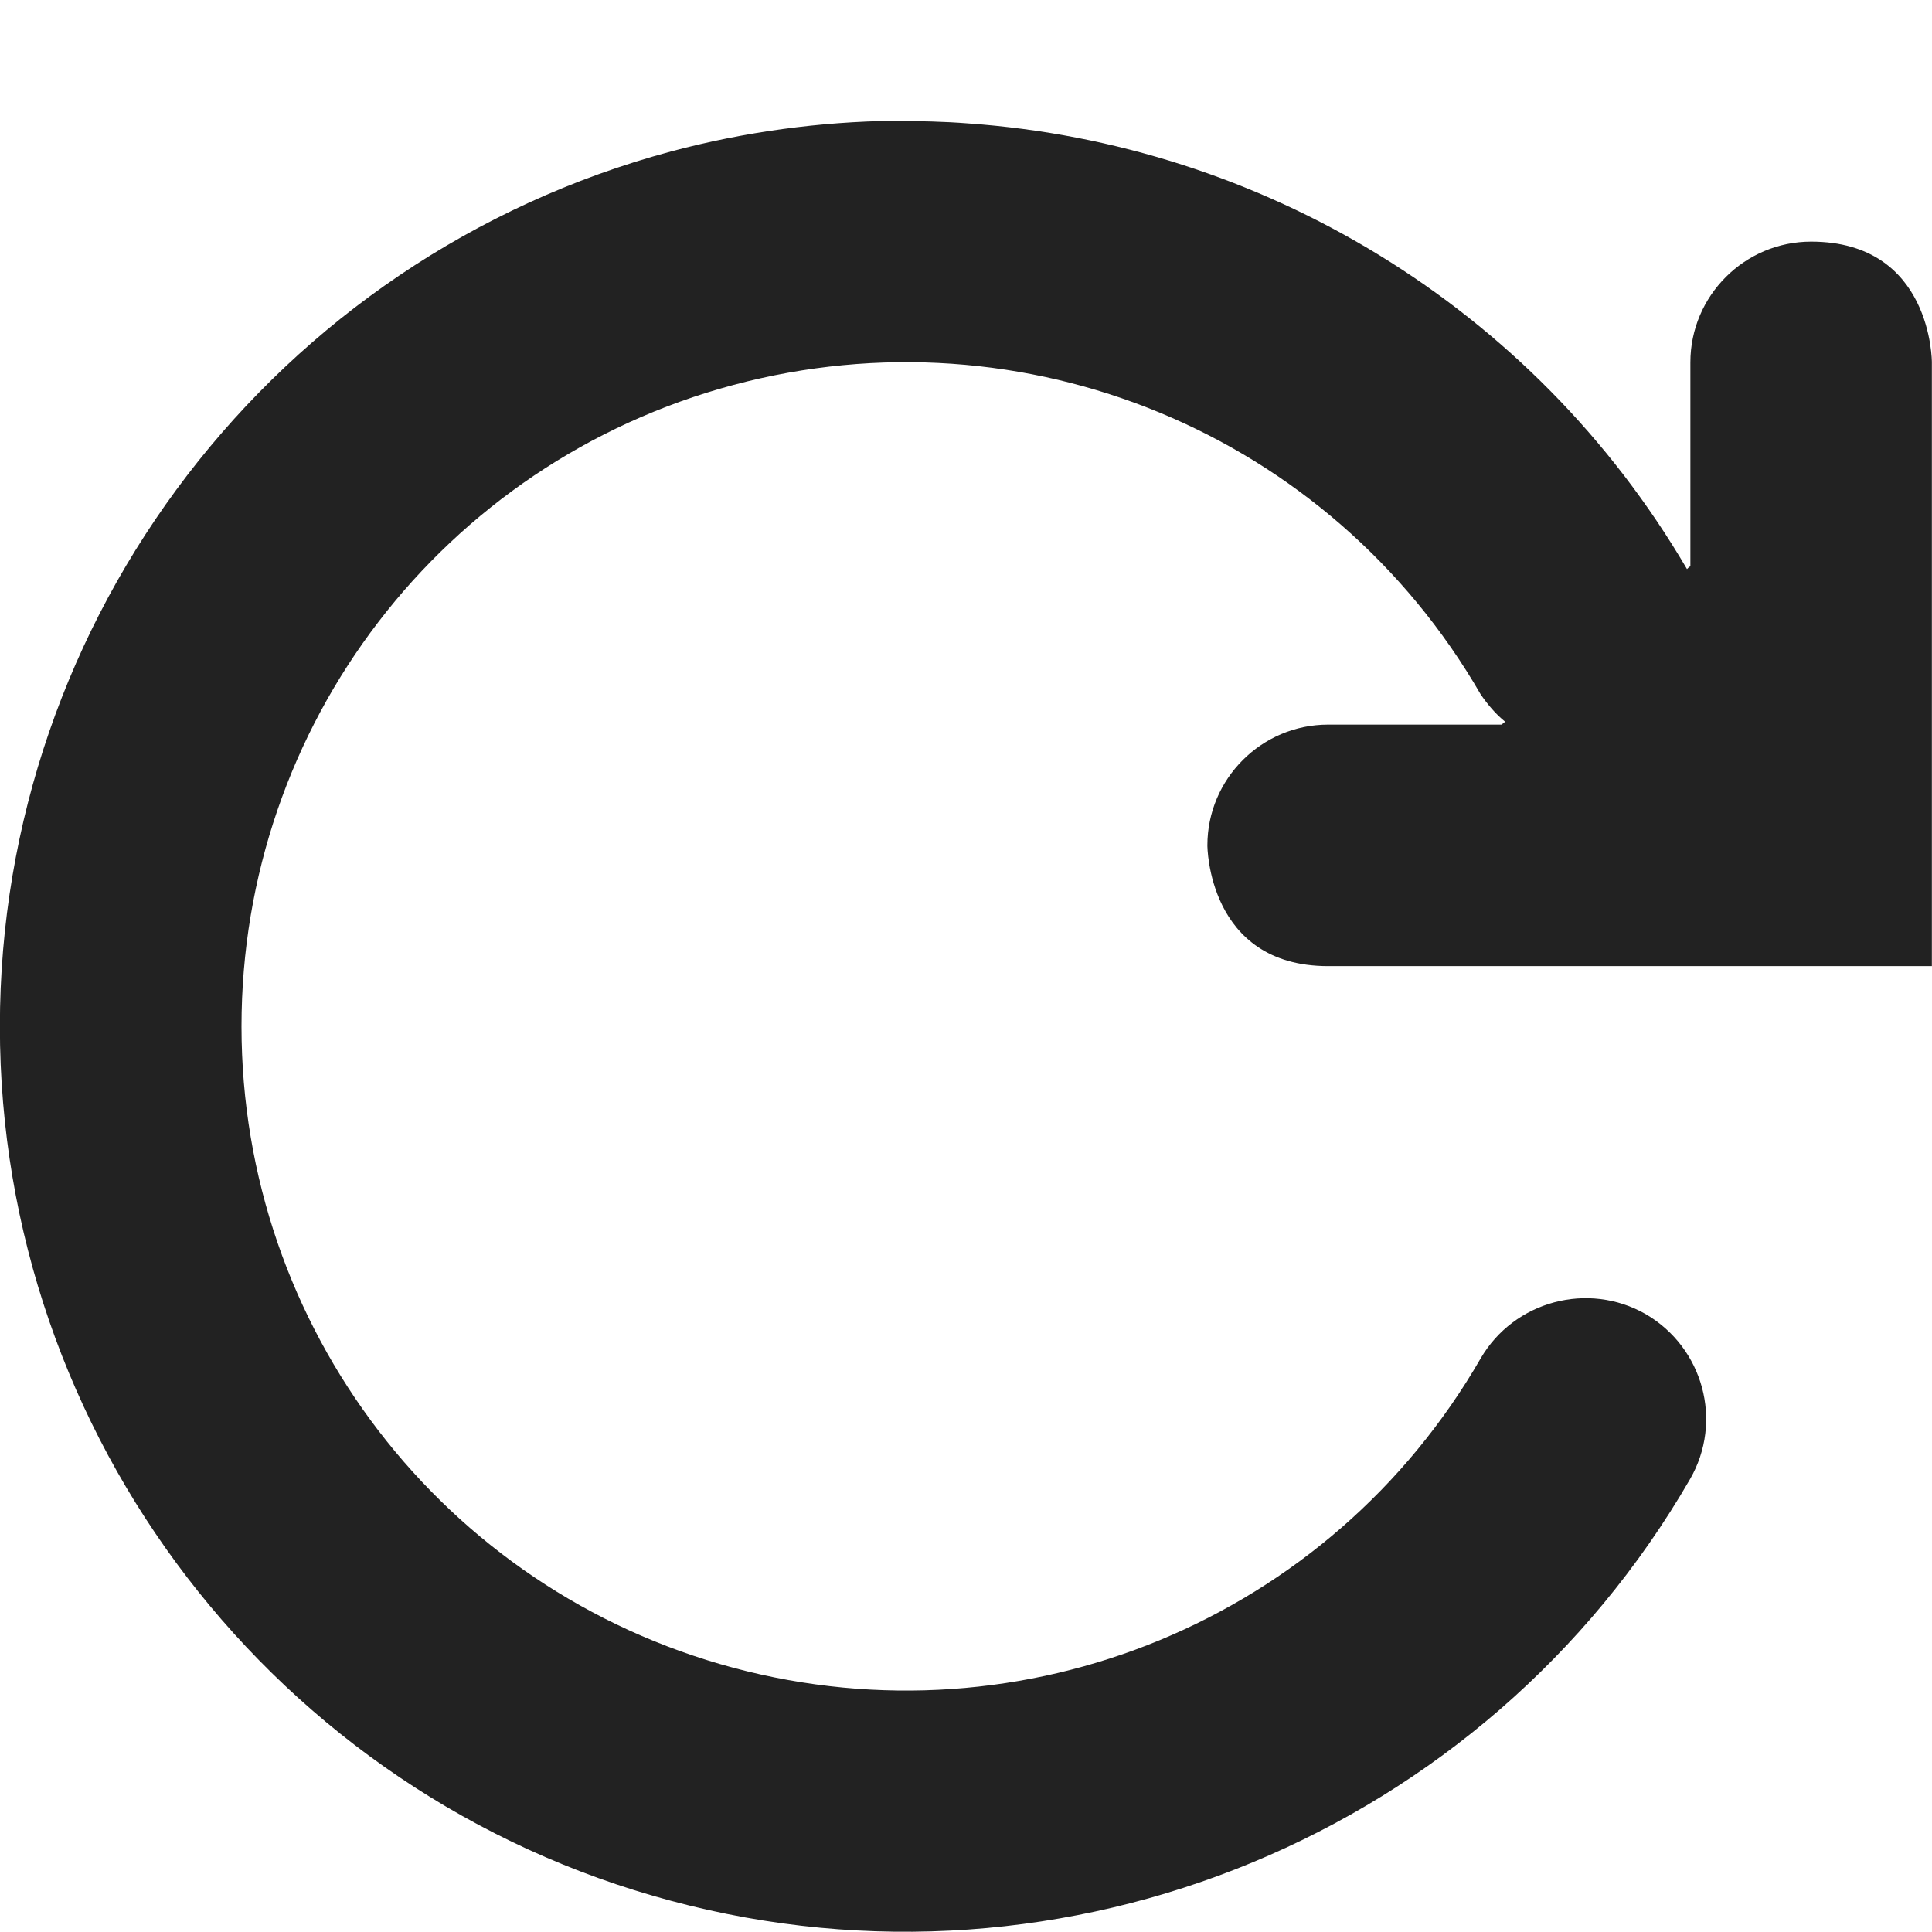
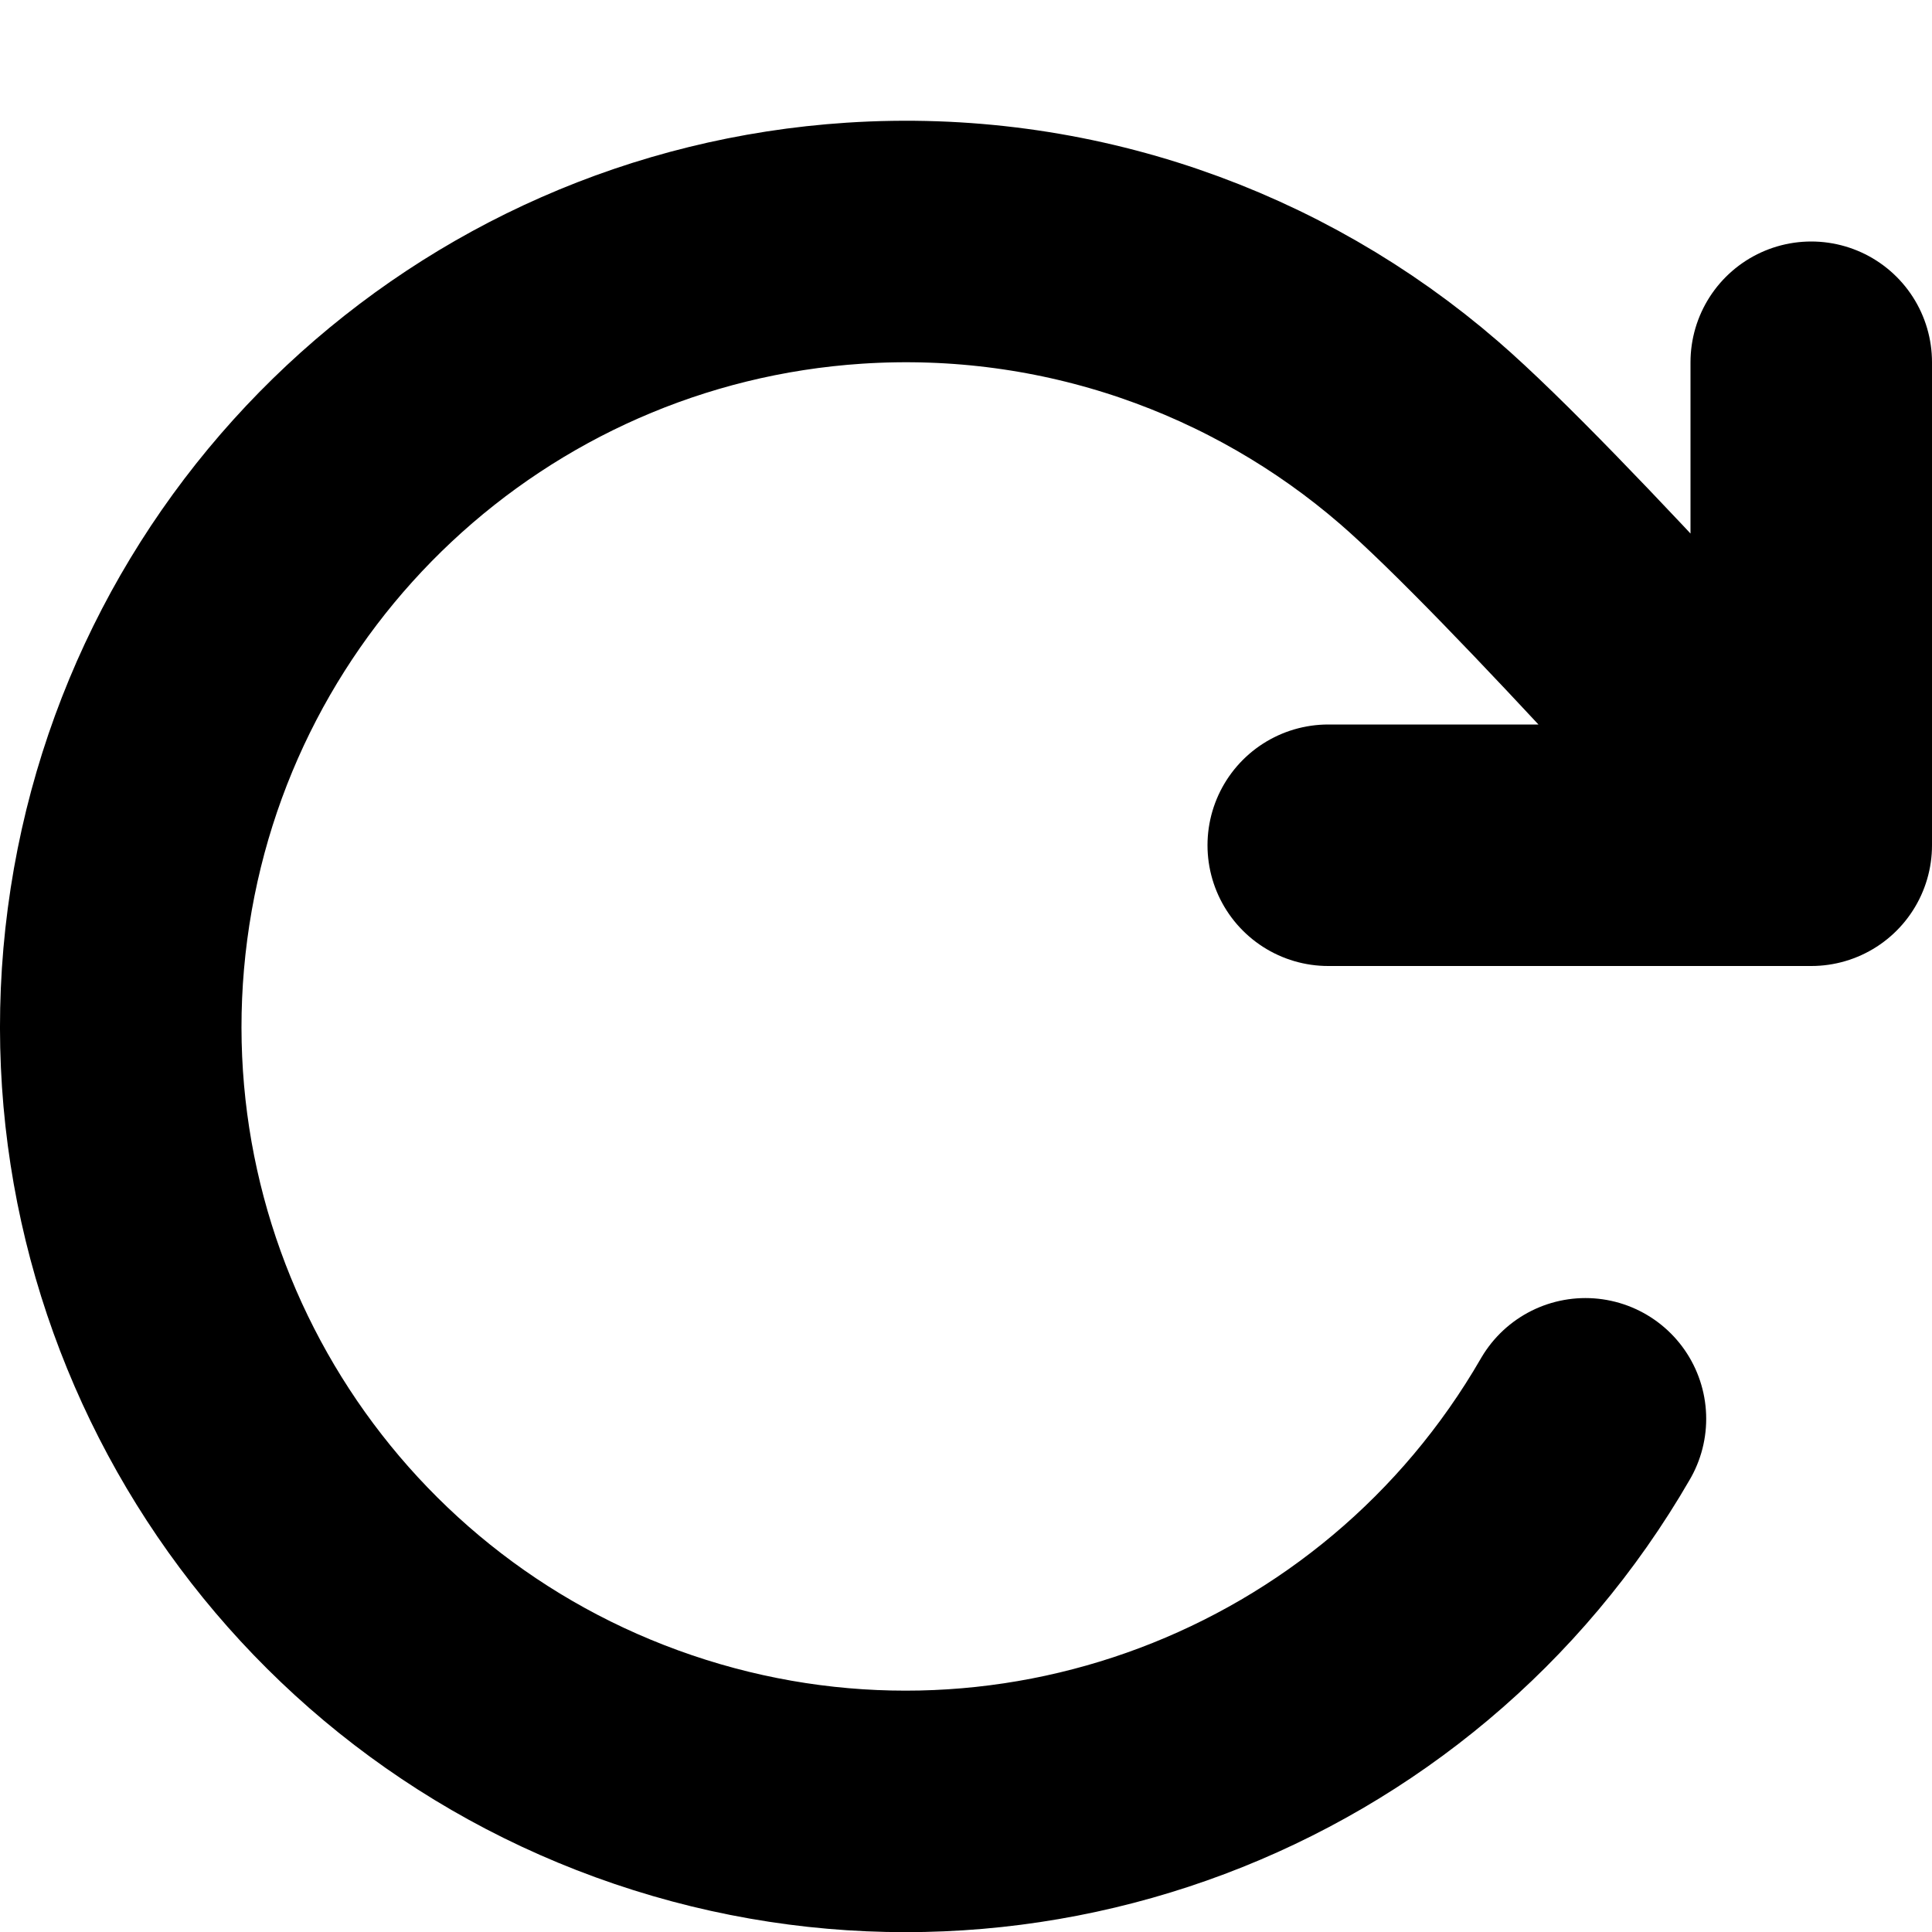
- <svg xmlns="http://www.w3.org/2000/svg" height="16px" viewBox="0 0 16 16" width="16px">
-   <path d="m 7.406 1 c -0.613 0.008 -1.234 0.09 -1.848 0.254 c -3.273 0.879 -5.559 3.855 -5.559 7.246 s 2.285 6.367 5.559 7.242 c 3.273 0.879 6.742 -0.559 8.438 -3.492 c 0.277 -0.48 0.109 -1.09 -0.367 -1.367 c -0.477 -0.273 -1.09 -0.109 -1.367 0.367 c -1.246 2.16 -3.777 3.207 -6.188 2.562 c -2.406 -0.645 -4.074 -2.82 -4.074 -5.312 c 0 -2.496 1.668 -4.668 4.074 -5.312 c 2.41 -0.645 4.941 0.402 6.188 2.562 c 0.059 0.086 0.125 0.164 0.203 0.227 l -0.02 0.016 l -0.008 0.008 h -1.438 c -0.551 0 -1 0.449 -1 1 c 0 0 0 1 1 1 h 5 v -5 s 0.004 -1 -1 -1 c -0.551 0 -1 0.449 -1 1 v 1.688 l -0.016 0.012 l -0.012 0.012 c -1.277 -2.18 -3.531 -3.52 -5.953 -3.691 c -0.203 -0.016 -0.406 -0.02 -0.613 -0.02 z m 0 0" fill="#222222" />
+ <svg xmlns="http://www.w3.org/2000/svg" xmlns:ns1="https://www.gtk.org/grappa" ns1:rendering="symbolic" ns1:version="1" ns1:state-names="outline empty" ns1:state="0" width="16" height="16">
+   <path id="refresh" fill="none" stroke="url(#gpa:foreground) rgb(0,0,0)" stroke-width="2" stroke-linecap="round" stroke-linejoin="round" d="M 11 7 L 15 7 L 15 3 M 13.13 11.75 C 11.579 14.436, 8.347 15.653, 5.41 14.655 C 2.474 13.658, 0.651 10.726, 1.056 7.652 C 1.461 4.578, 3.981 2.217, 7.075 2.014 C 8.832 1.899, 10.496 2.497, 11.753 3.584 C 12.711 4.412, 15 7, 15 7" ns1:stroke-minwidth="25%" ns1:stroke-maxwidth="150%" class="transparent-fill foreground-stroke" ns1:stroke="foreground" ns1:states="outline">
+   </path>
</svg>
